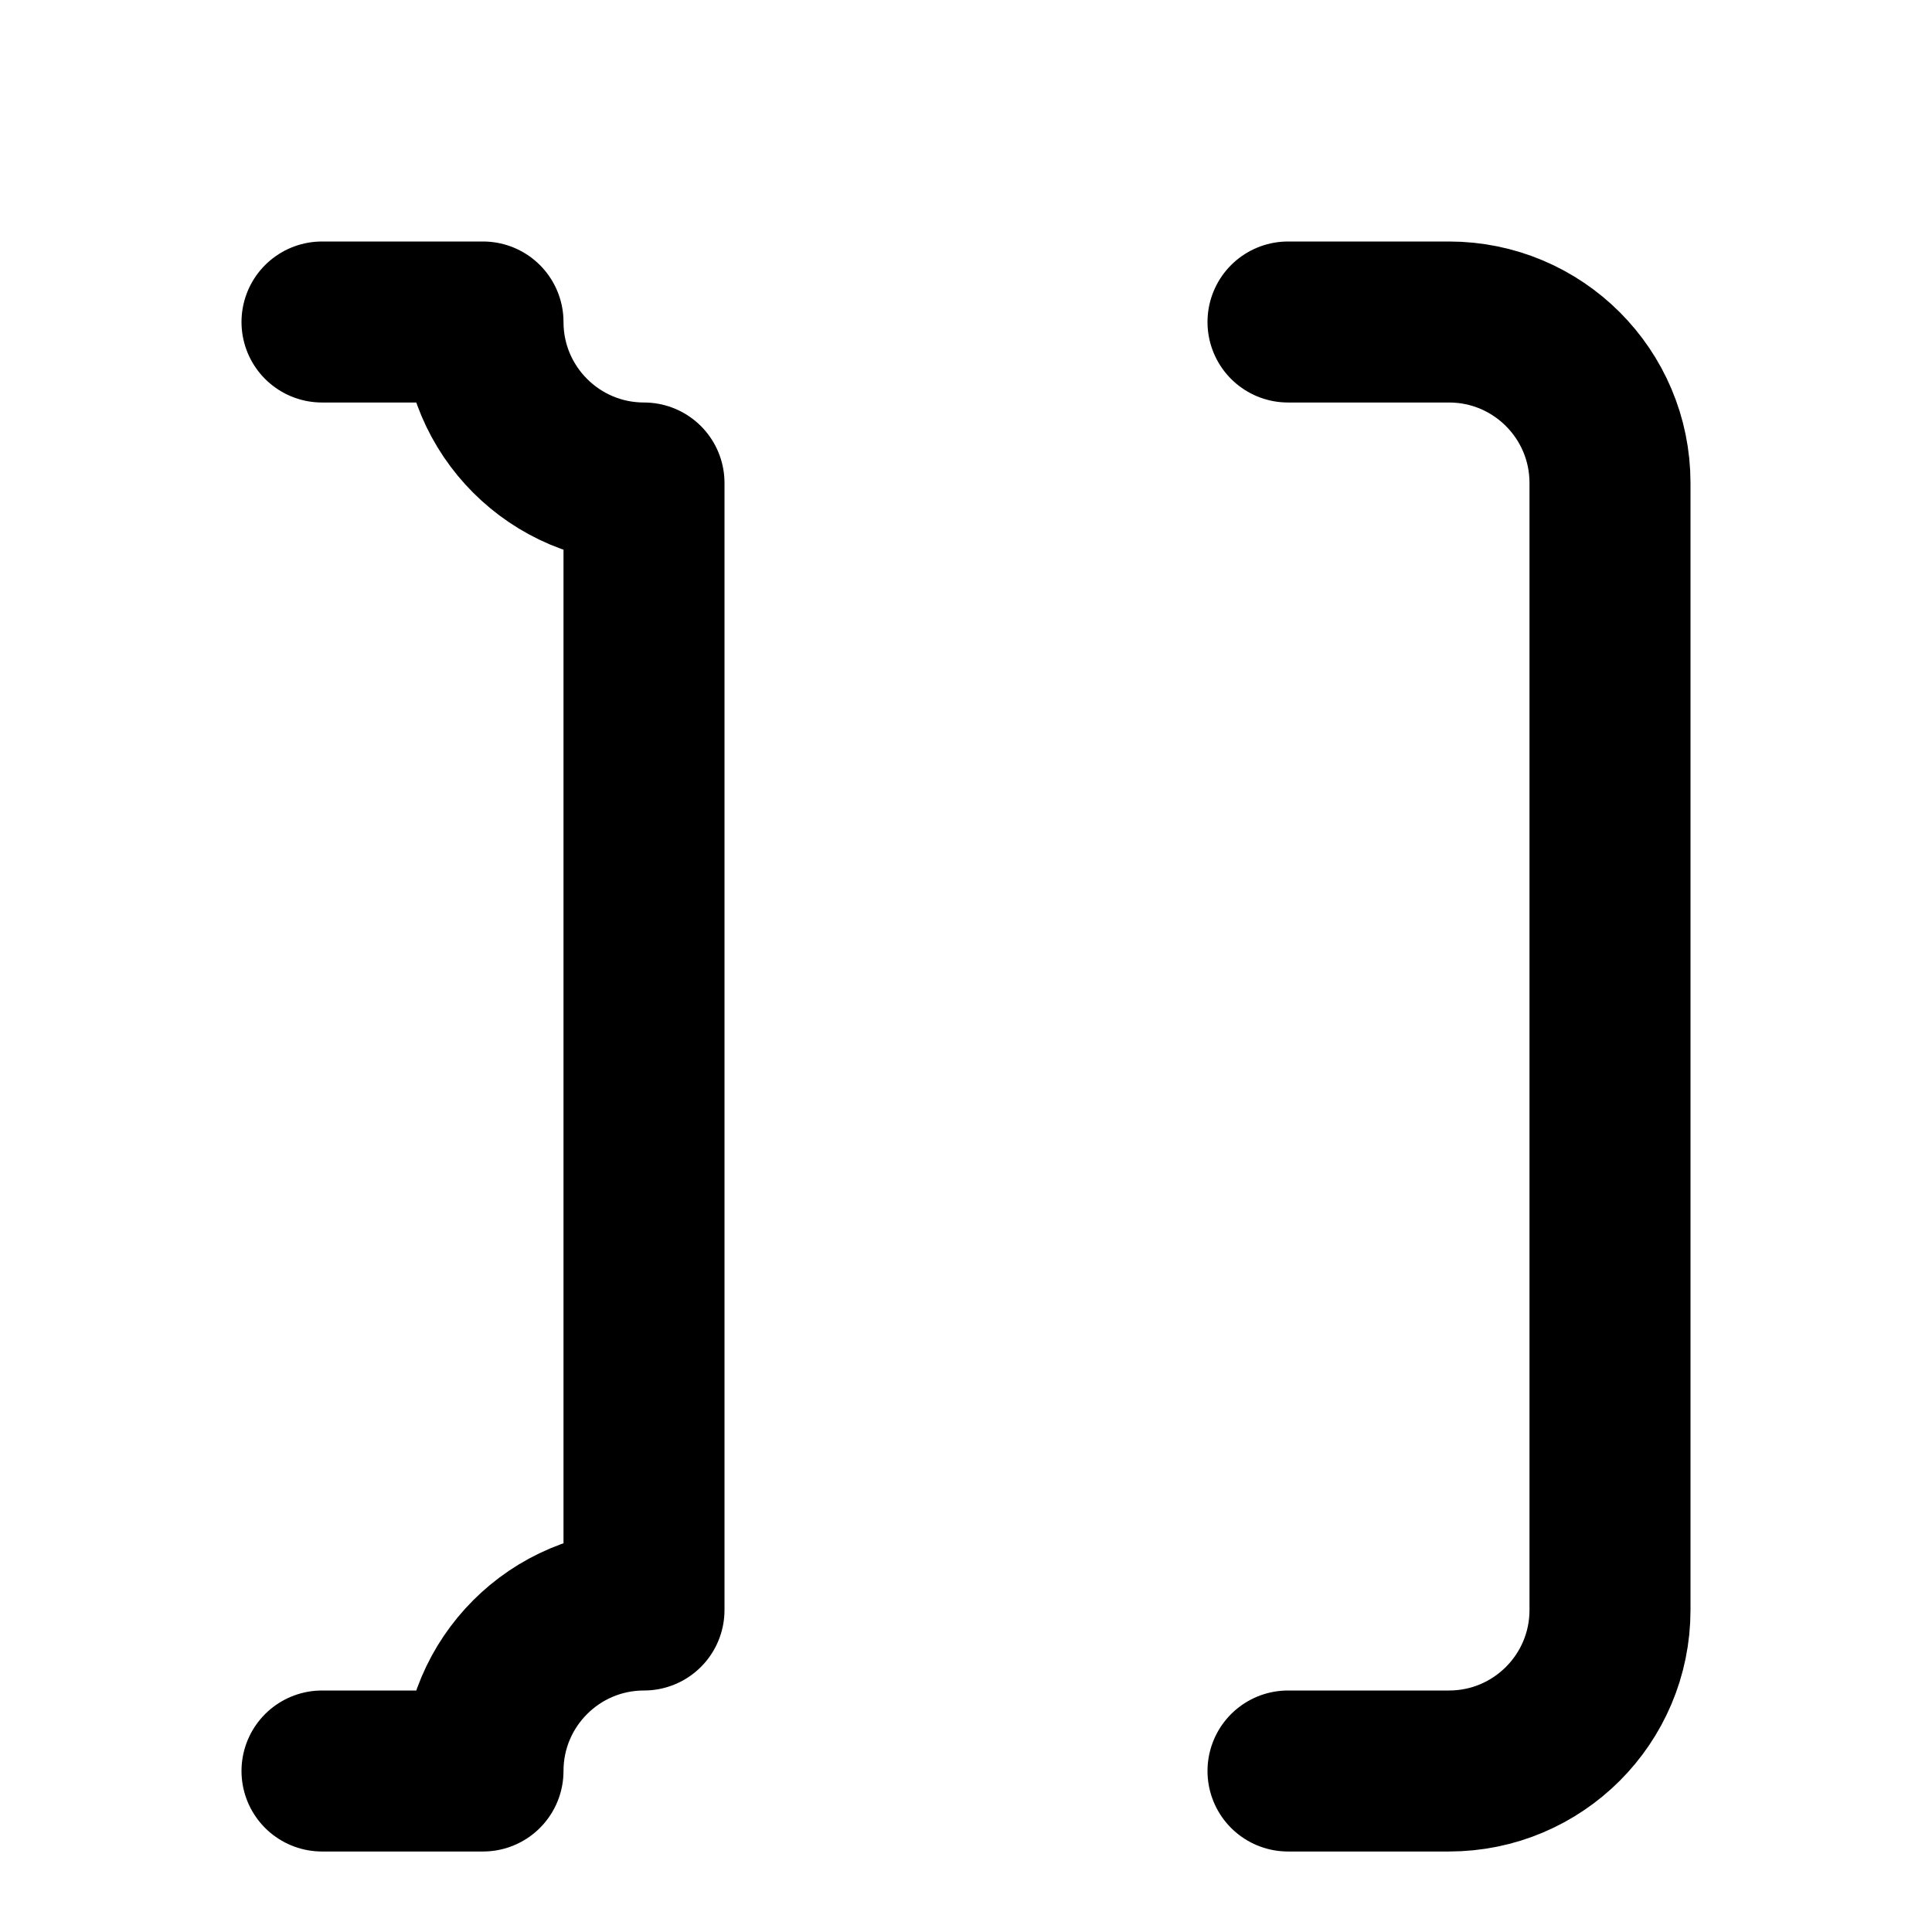
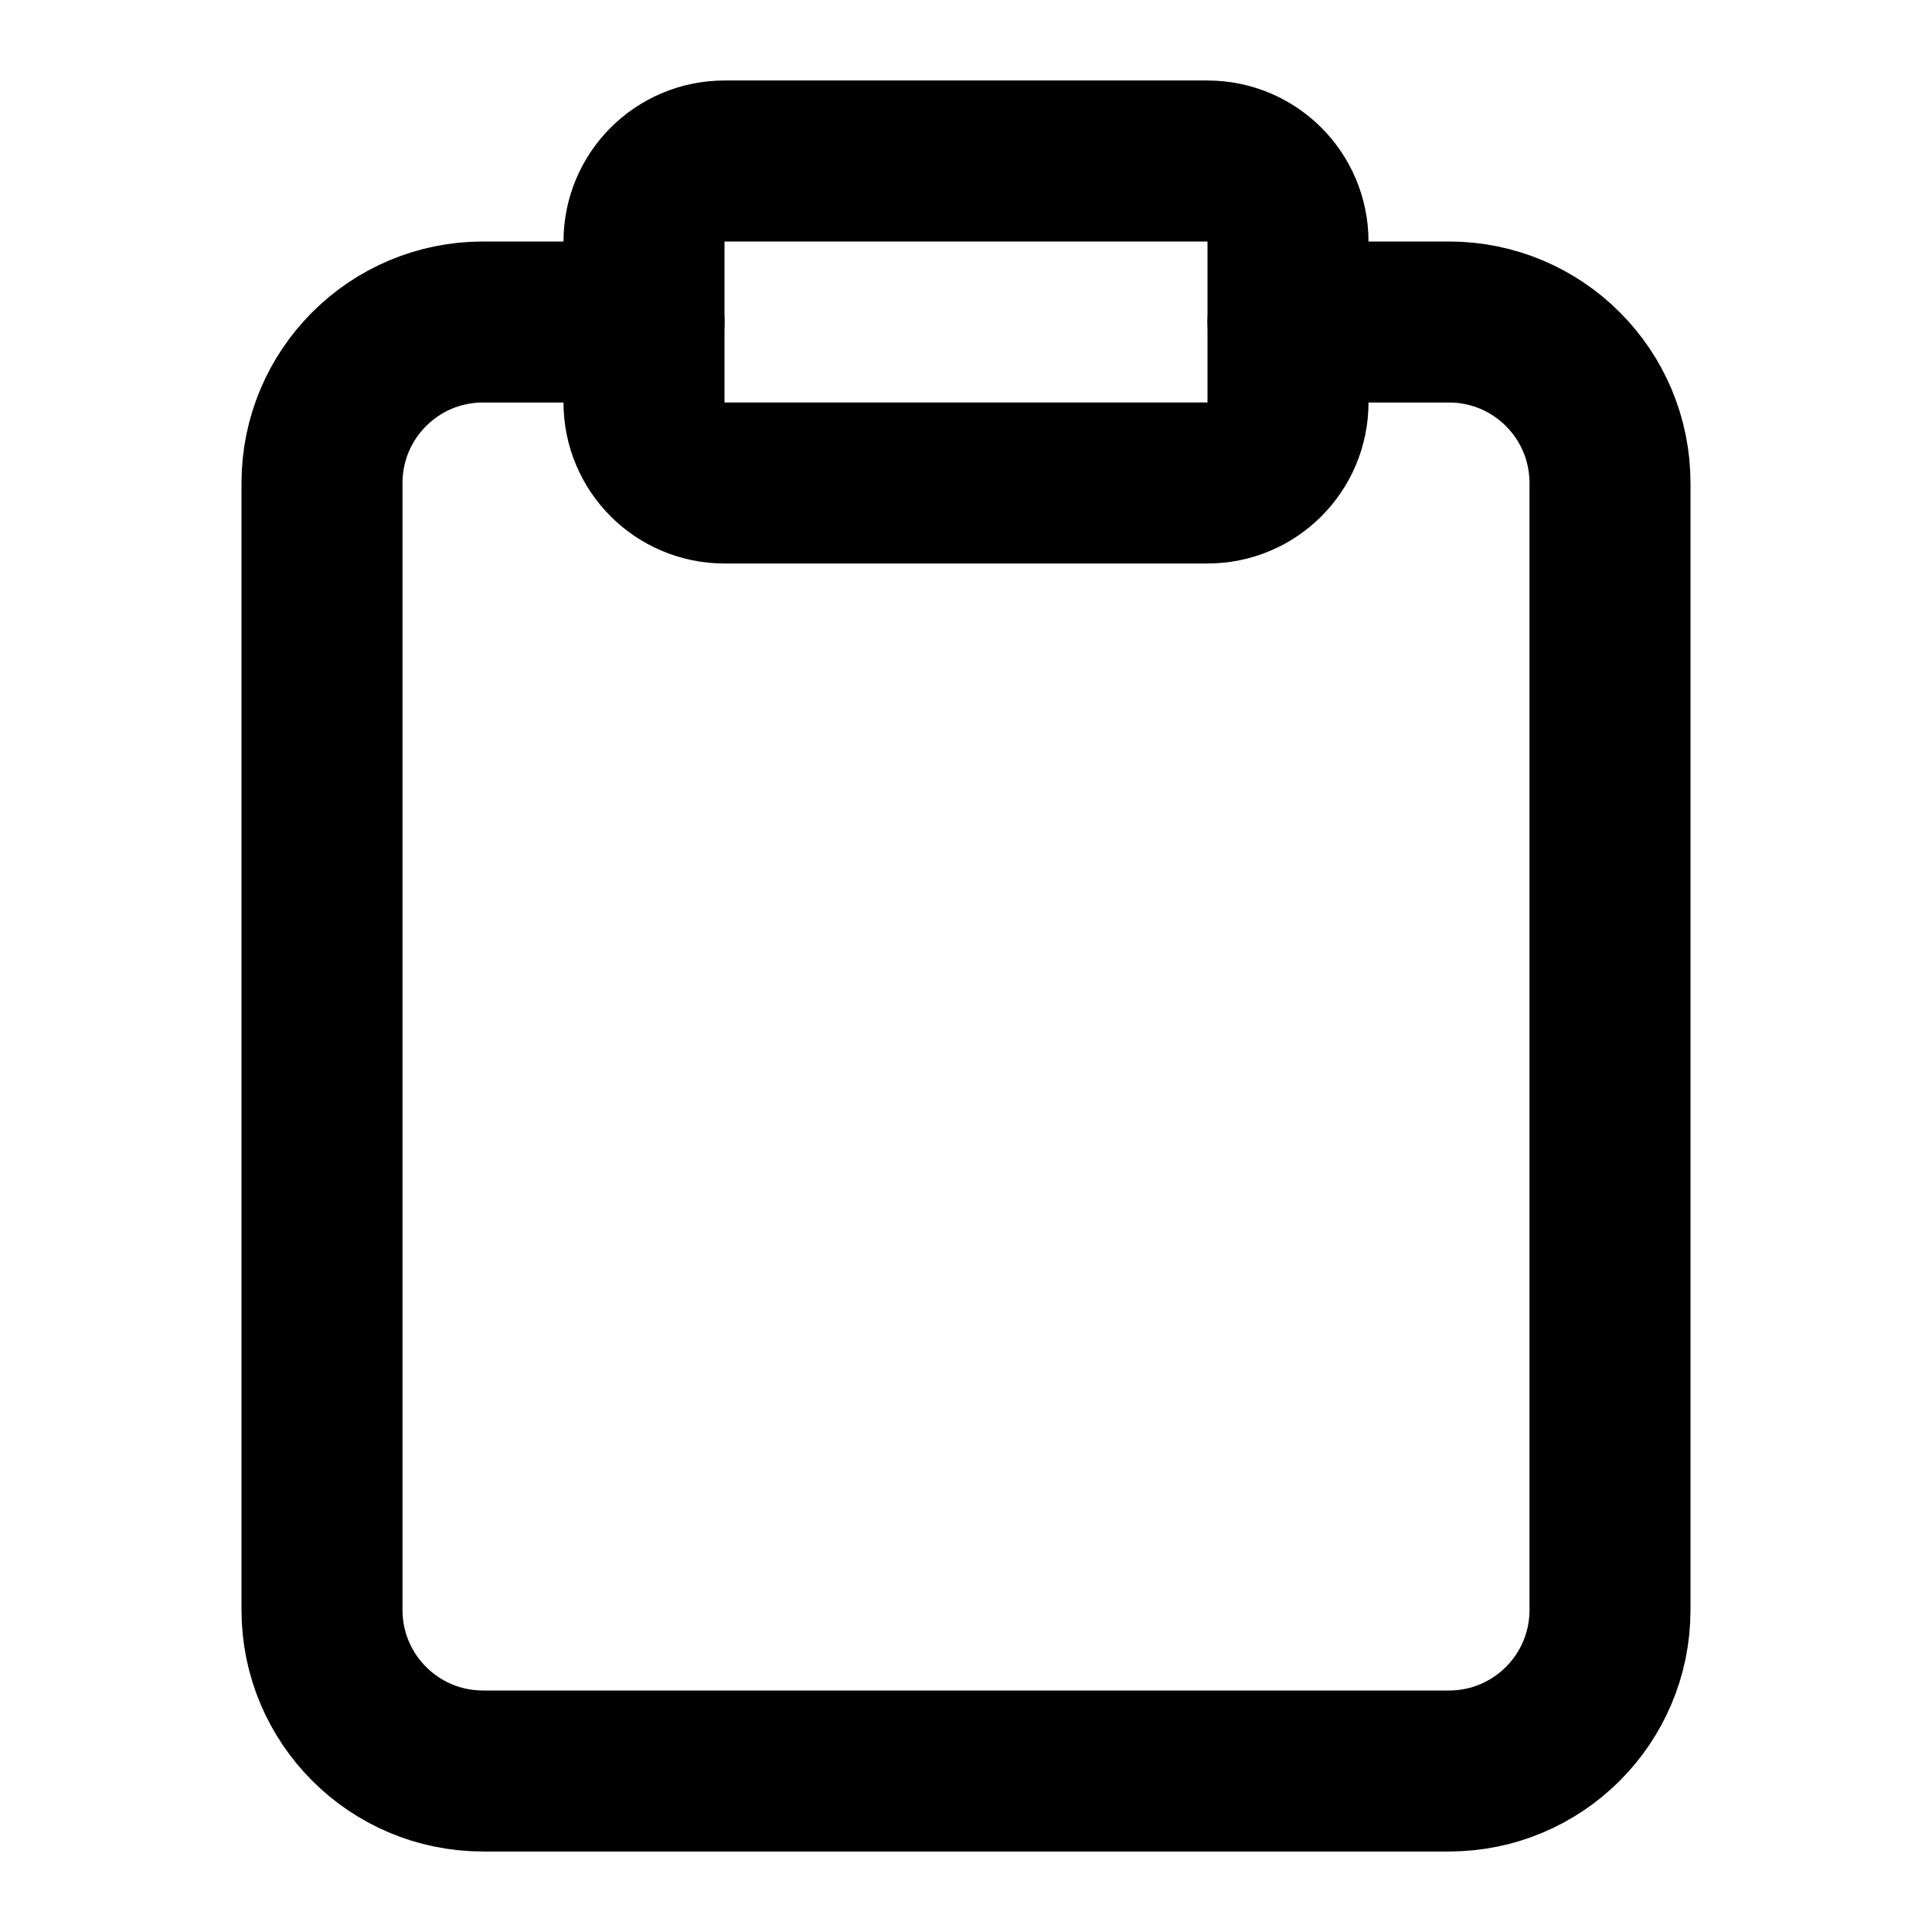
<svg xmlns="http://www.w3.org/2000/svg" viewBox="0 0 24 24" fill="none" stroke="currentColor" stroke-width="2" stroke-linecap="round" stroke-linejoin="round">
-   <path d="M16 4h2a2 2 0 0 1 2 2v14a2 2 0 0 1-2 2h-2" />
-   <path d="M4 4h2a2 2 0 0 0 2 2v14a2 2 0 0 0-2 2H4" />
+   <rect x="8" y="2" width="8" height="4" rx="1" ry="1" />
+   <path d="M16 4h2a2 2 0 0 1 2 2v14a2 2 0 0 1-2 2H6a2 2 0 0 1-2-2V6a2 2 0 0 1 2-2h2" />
</svg>
